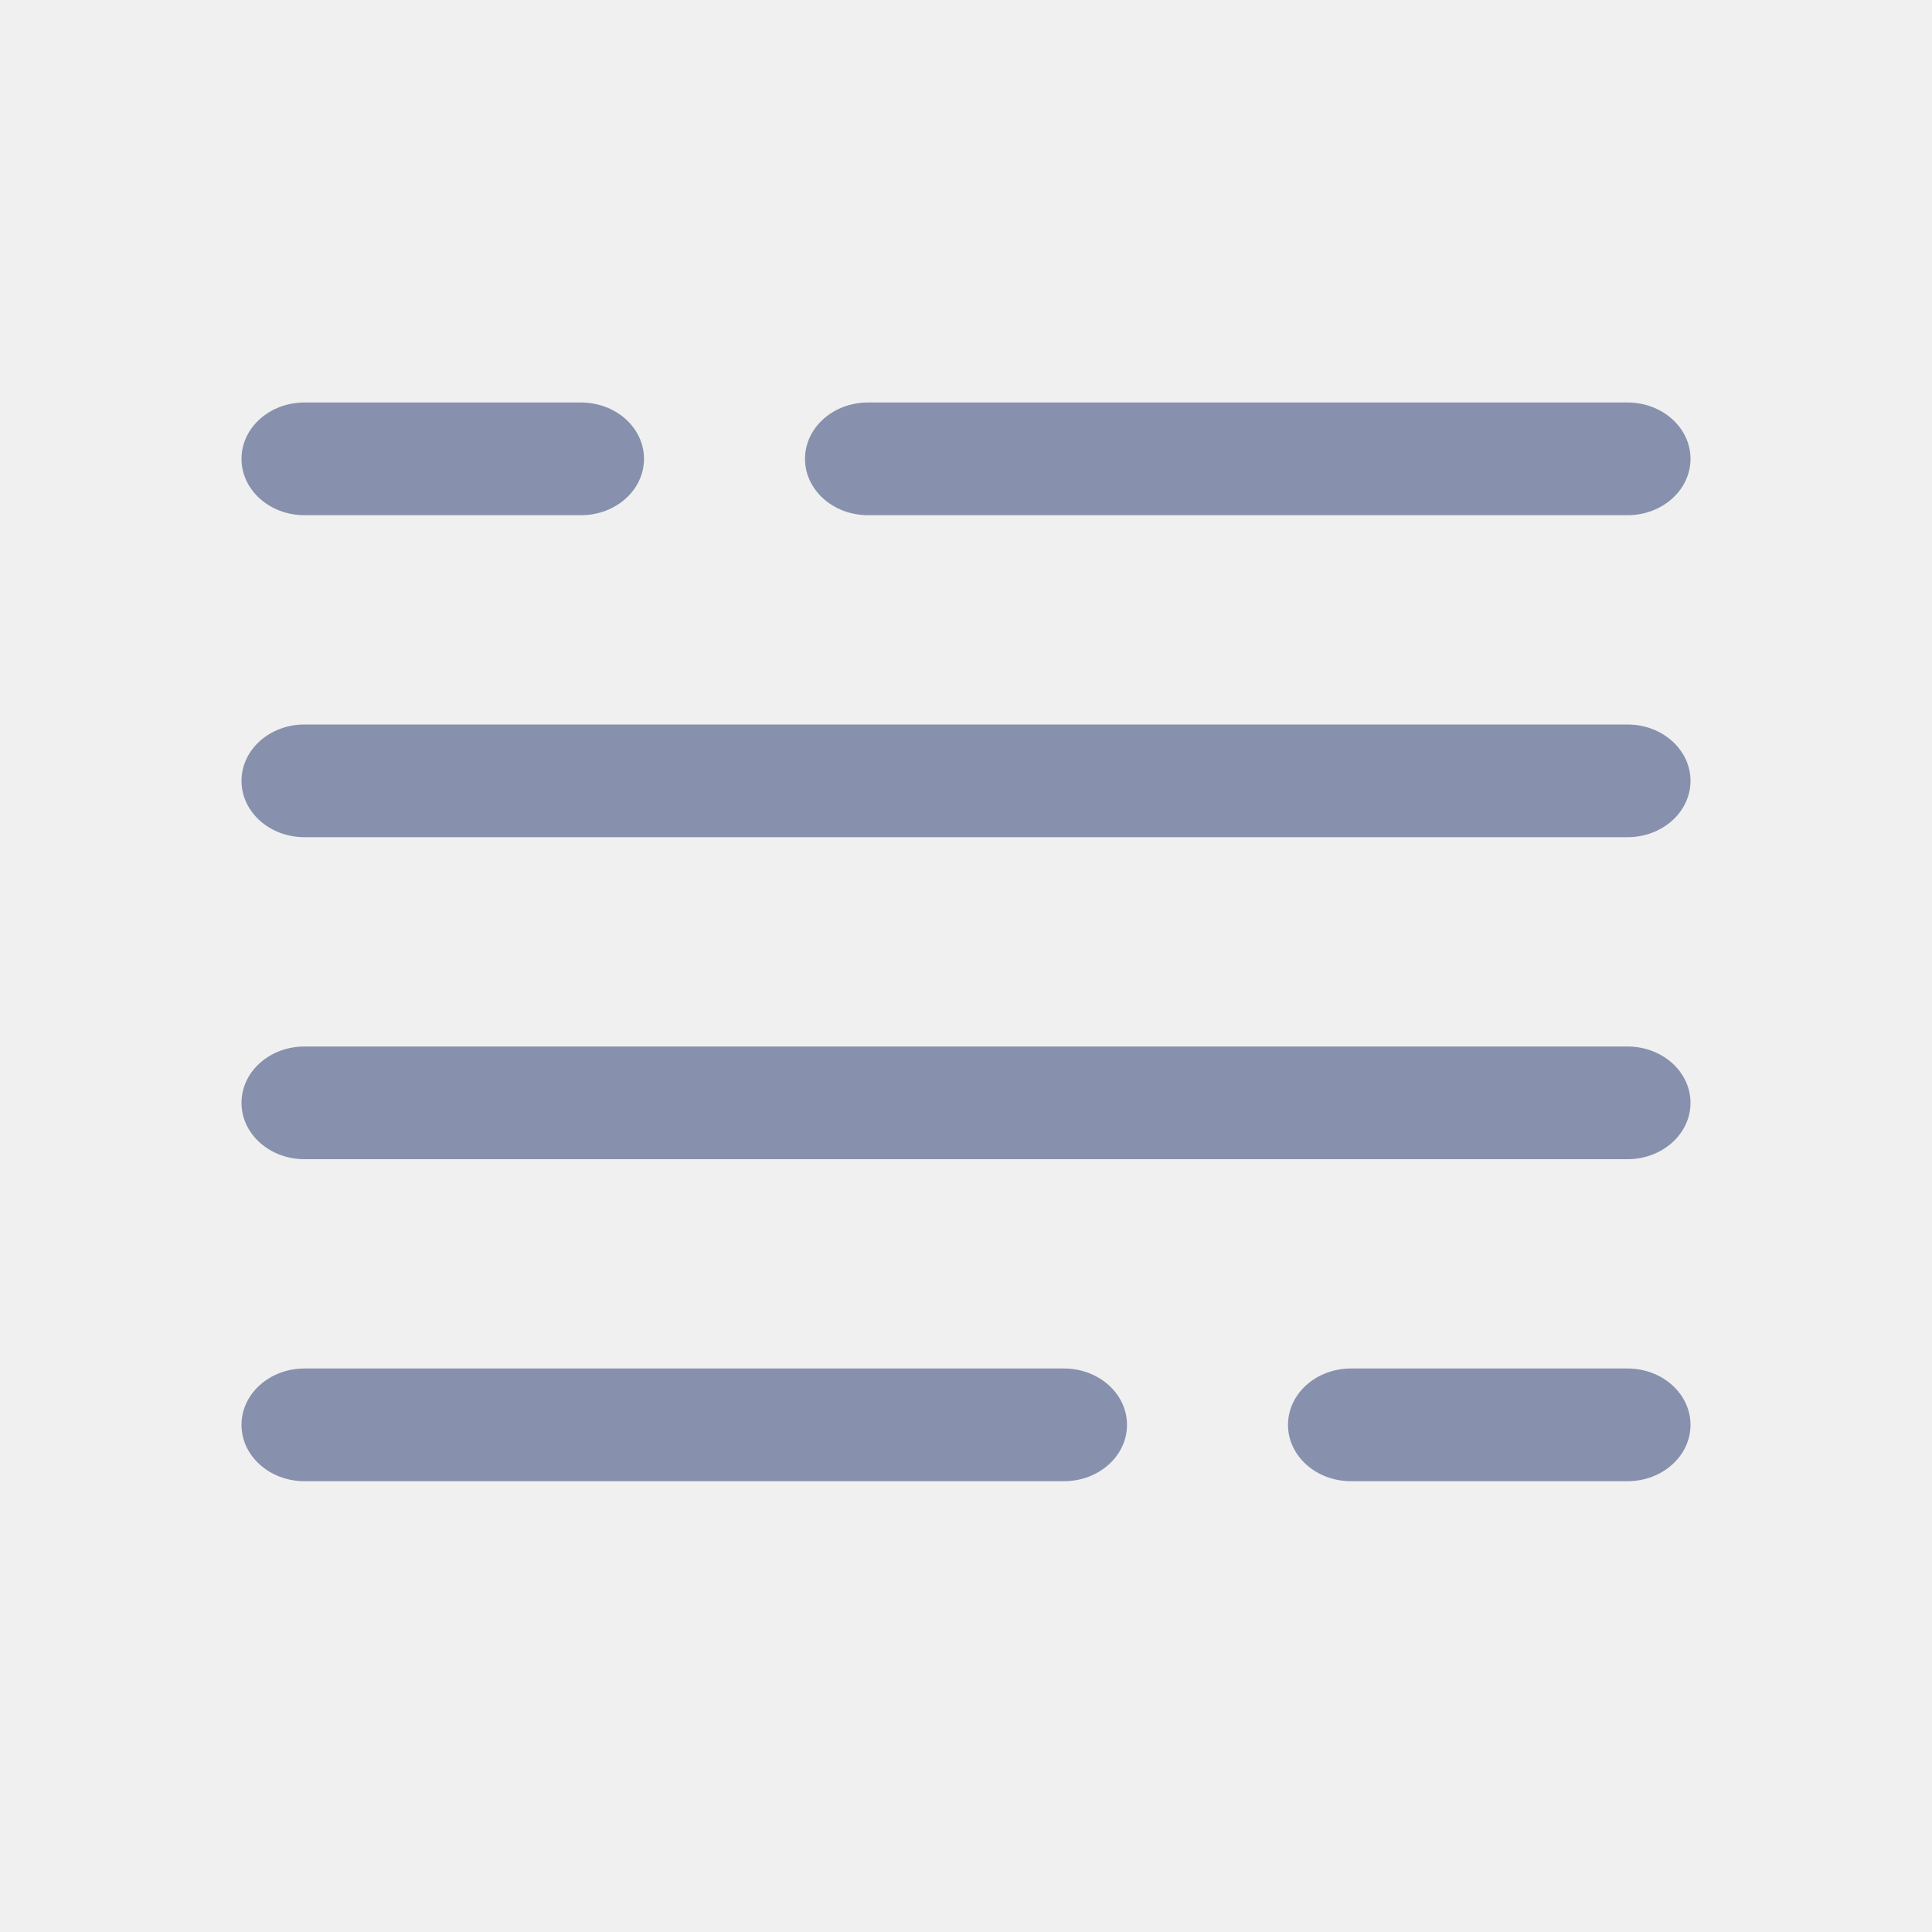
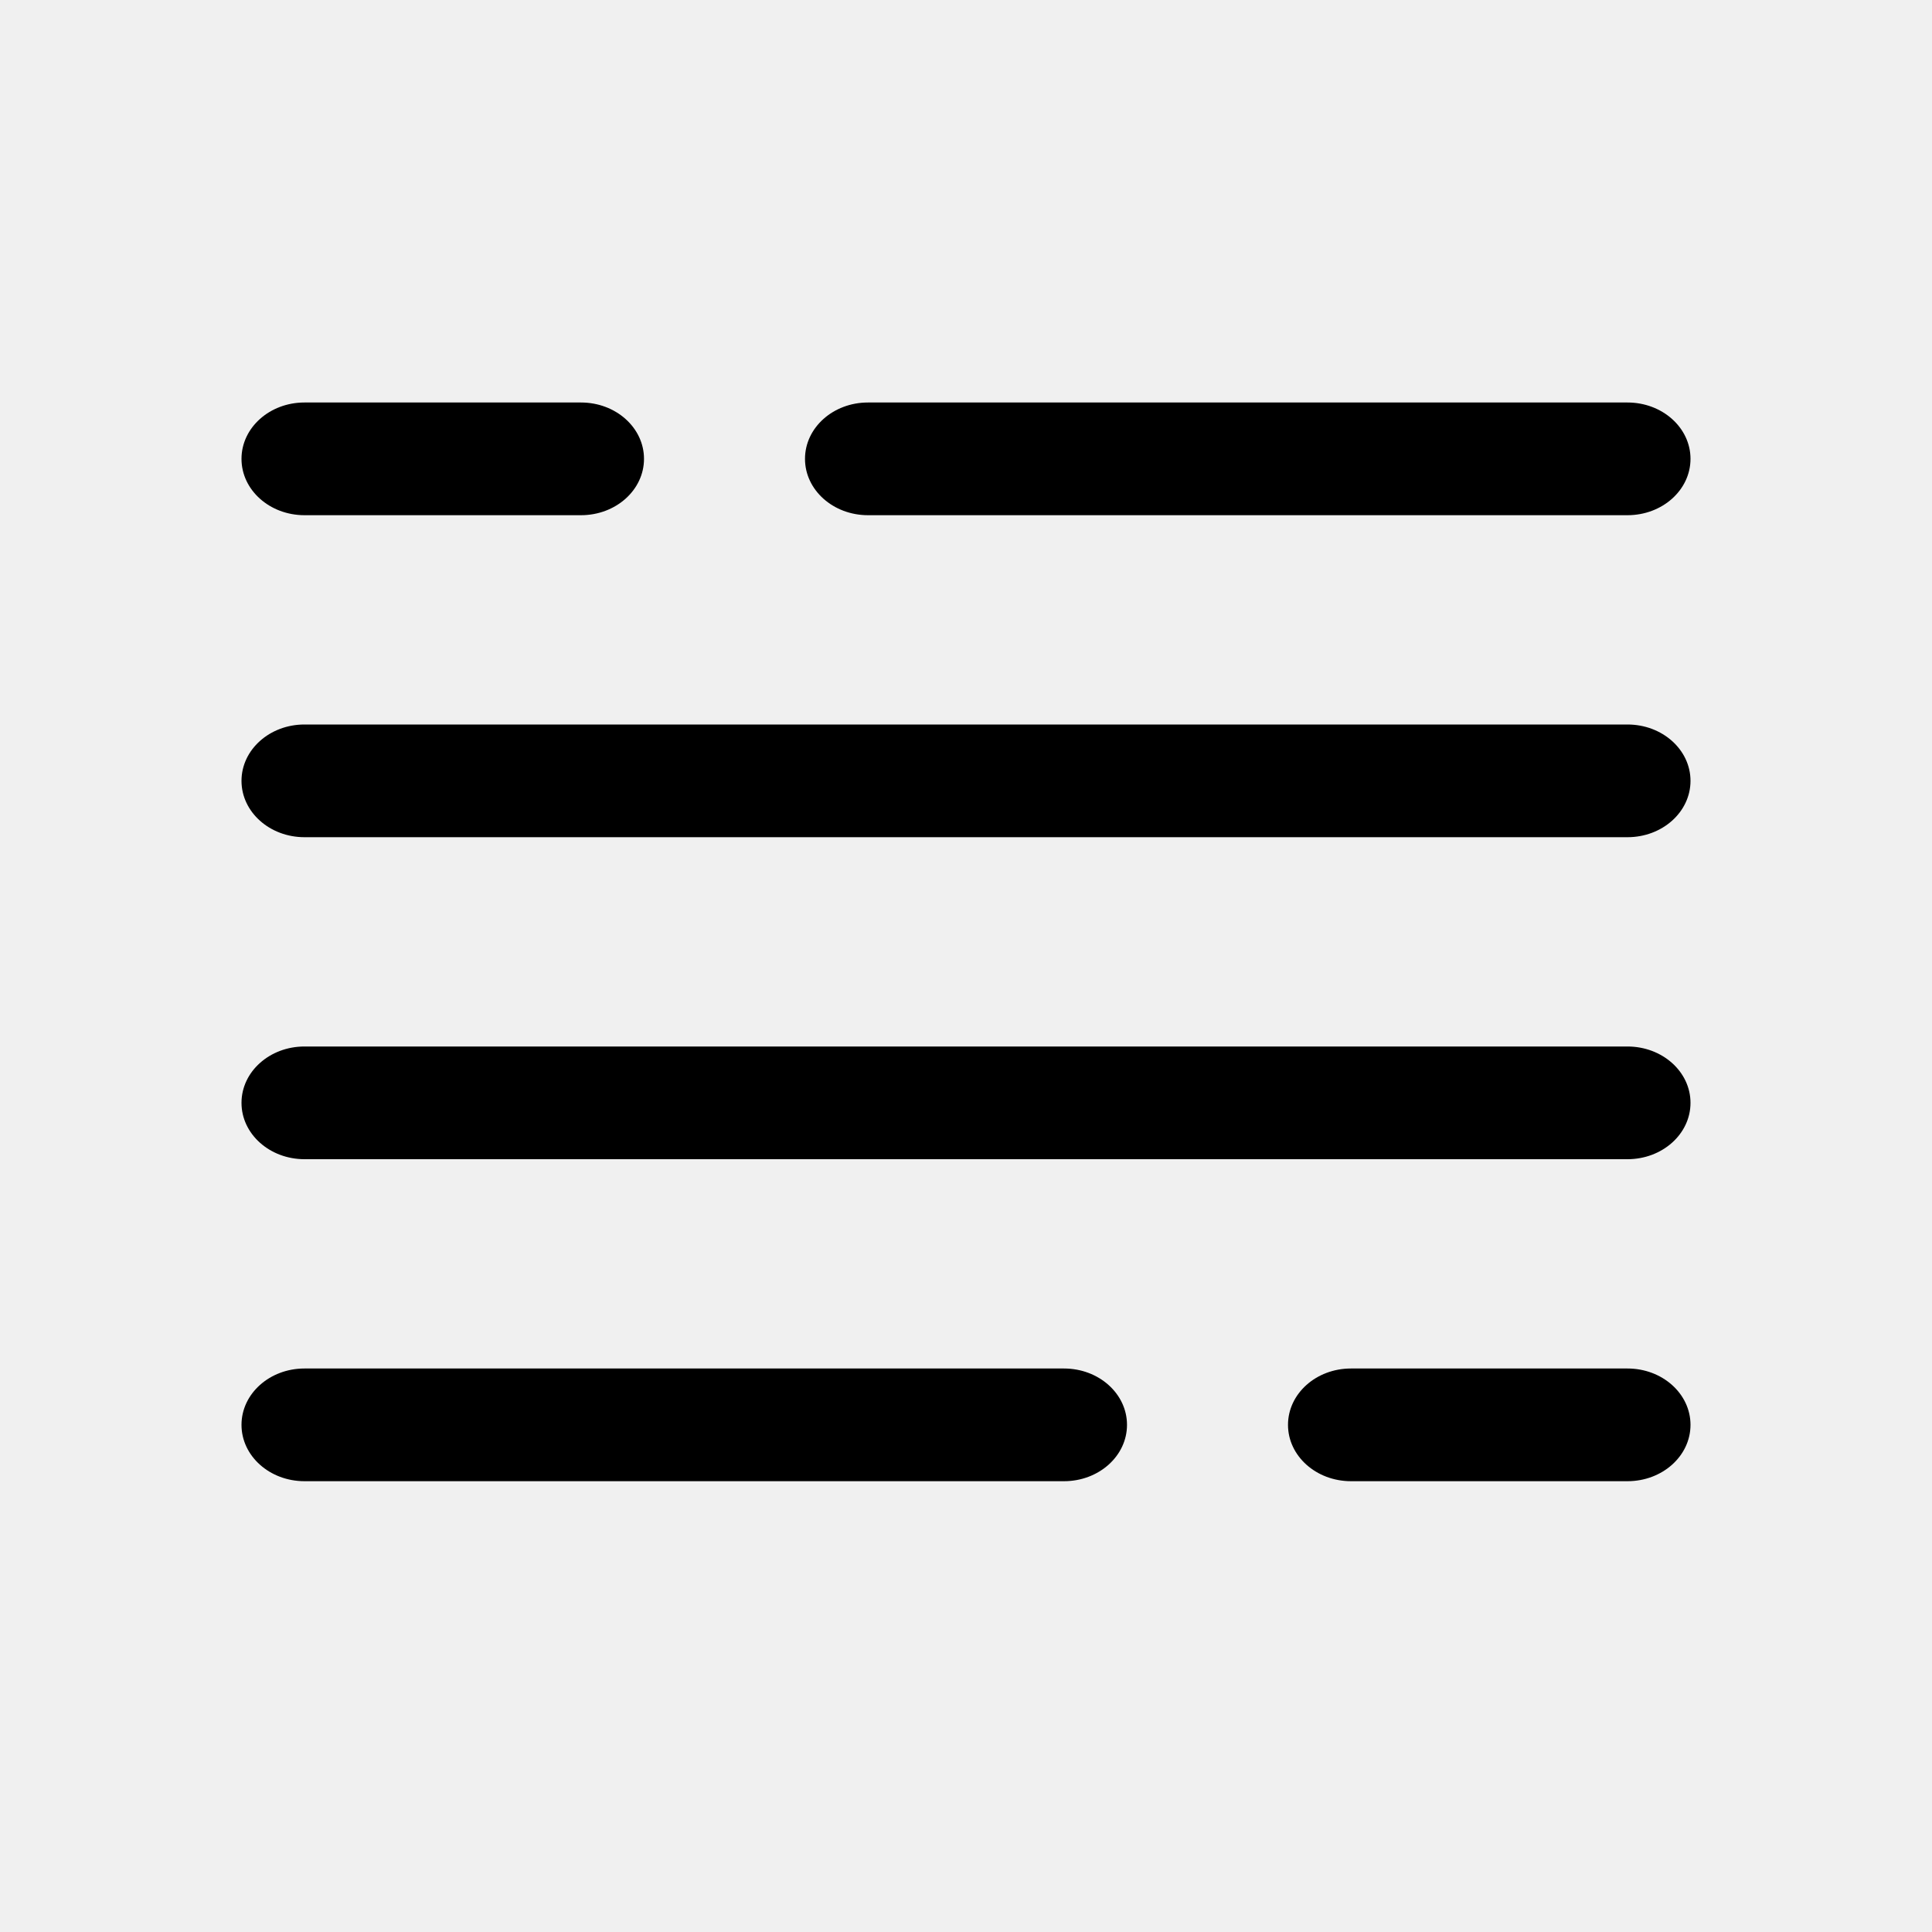
<svg xmlns="http://www.w3.org/2000/svg" width="24px" height="24px" viewBox="0 0 24 24" version="1.1">
  <g id="icon/stakepool-history" stroke="none" stroke-width="1" fill="none" fill-rule="evenodd">
    <g id="icon/epoch-copy-6">
      <rect id="Rectangle" fill-opacity="0" fill="#FFFFFF" x="0" y="0" width="24" height="24" />
-       <g id="list-copy-3" transform="translate(12, 10) rotate(90) translate(-12, -10) translate(11, 1)" fill="#8791AD">
+       <g id="list-copy-3" transform="translate(12, 10) rotate(90) translate(-12, -10) translate(11, 1)" fill="currentColor">
        <path d="M8.918,9.7 L-7.517,9.7 C-7.95,9.7 -8.3,9.387 -8.3,9 C-8.3,8.613 -7.95,8.3 -7.517,8.3 L8.917,8.3 C9.35,8.3 9.7,8.613 9.7,9 C9.7,9.387 9.35,9.7 8.918,9.7 Z" id="Path-Copy-4" transform="translate(0.7, 9) rotate(90) translate(-0.7, -9) " />
      </g>
-       <g id="list-copy-4" transform="translate(12, 14) rotate(90) translate(-12, -14) translate(11, 5)" fill="#8791AD">
+       <g id="list-copy-4" transform="translate(12, 14) rotate(90) translate(-12, -14) translate(11, 5)" fill="currentColor">
        <path d="M8.918,9.7 L-7.517,9.7 C-7.95,9.7 -8.3,9.387 -8.3,9 C-8.3,8.613 -7.95,8.3 -7.517,8.3 L8.917,8.3 C9.35,8.3 9.7,8.613 9.7,9 C9.7,9.387 9.35,9.7 8.918,9.7 Z" id="Path-Copy-4" transform="translate(0.7, 9) rotate(90) translate(-0.7, -9) " />
      </g>
-       <g id="list-copy-5" transform="translate(8.5, 18) rotate(90) translate(-8.5, -18) translate(7.5, 12.5)" fill="#8791AD">
+       <g id="list-copy-5" transform="translate(8.5, 18) rotate(90) translate(-8.5, -18) translate(7.5, 12.5)" fill="currentColor">
        <path d="M5.418,6.2 L-4.017,6.2 C-4.45,6.2 -4.8,5.887 -4.8,5.5 C-4.8,5.113 -4.45,4.8 -4.017,4.8 L5.417,4.8 C5.85,4.8 6.2,5.113 6.2,5.5 C6.2,5.887 5.85,6.2 5.418,6.2 Z" id="Path-Copy-4" transform="translate(0.7, 5.5) rotate(90) translate(-0.7, -5.5) " />
      </g>
-       <g id="list-copy-7" transform="translate(15.5, 6) rotate(90) translate(-15.5, -6) translate(14.5, 0.5)" fill="#8791AD">
+       <g id="list-copy-7" transform="translate(15.5, 6) rotate(90) translate(-15.5, -6) translate(14.5, 0.5)" fill="currentColor">
        <path d="M5.418,6.2 L-4.017,6.2 C-4.45,6.2 -4.8,5.887 -4.8,5.5 C-4.8,5.113 -4.45,4.8 -4.017,4.8 L5.417,4.8 C5.85,4.8 6.2,5.113 6.2,5.5 C6.2,5.887 5.85,6.2 5.418,6.2 Z" id="Path-Copy-4" transform="translate(0.7, 5.5) rotate(90) translate(-0.7, -5.5) " />
      </g>
-       <g id="list-copy-6" transform="translate(18.5, 18) rotate(90) translate(-18.5, -18) translate(17.5, 15.5)" fill="#8791AD">
+       <g id="list-copy-6" transform="translate(18.5, 18) rotate(90) translate(-18.5, -18) translate(17.5, 15.5)" fill="currentColor">
        <path d="M2.418,3.2 L-1.017,3.2 C-1.45,3.2 -1.8,2.887 -1.8,2.5 C-1.8,2.113 -1.45,1.8 -1.017,1.8 L2.417,1.8 C2.85,1.8 3.2,2.113 3.2,2.5 C3.2,2.887 2.85,3.2 2.418,3.2 Z" id="Path-Copy-4" transform="translate(0.7, 2.5) rotate(90) translate(-0.7, -2.5) " />
      </g>
-       <g id="list-copy-8" transform="translate(5.5, 6) rotate(90) translate(-5.5, -6) translate(4.5, 3.5)" fill="#8791AD">
+       <g id="list-copy-8" transform="translate(5.5, 6) rotate(90) translate(-5.5, -6) translate(4.5, 3.5)" fill="currentColor">
        <path d="M2.418,3.2 L-1.017,3.2 C-1.45,3.2 -1.8,2.887 -1.8,2.5 C-1.8,2.113 -1.45,1.8 -1.017,1.8 L2.417,1.8 C2.85,1.8 3.2,2.113 3.2,2.5 C3.2,2.887 2.85,3.2 2.418,3.2 Z" id="Path-Copy-4" transform="translate(0.7, 2.5) rotate(90) translate(-0.7, -2.5) " />
      </g>
    </g>
  </g>
</svg>
